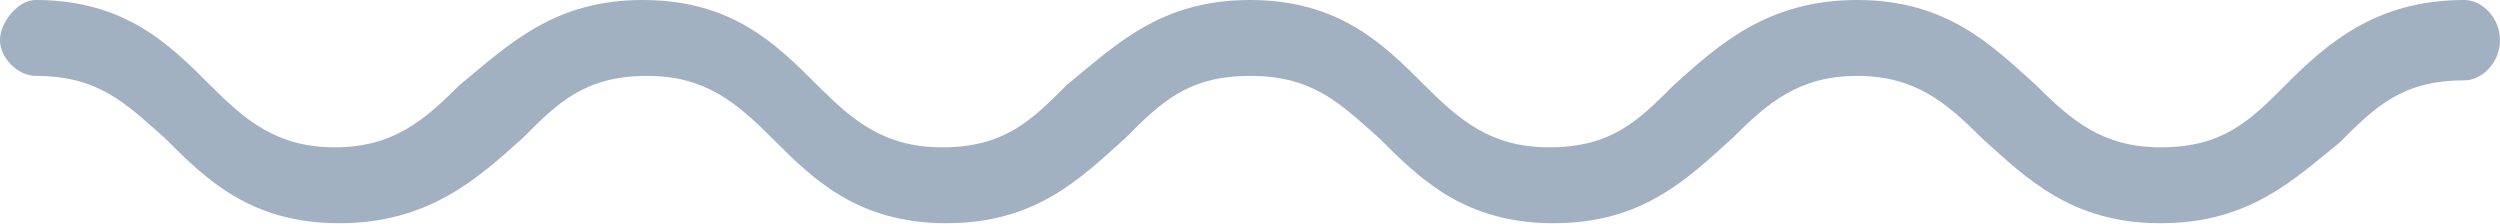
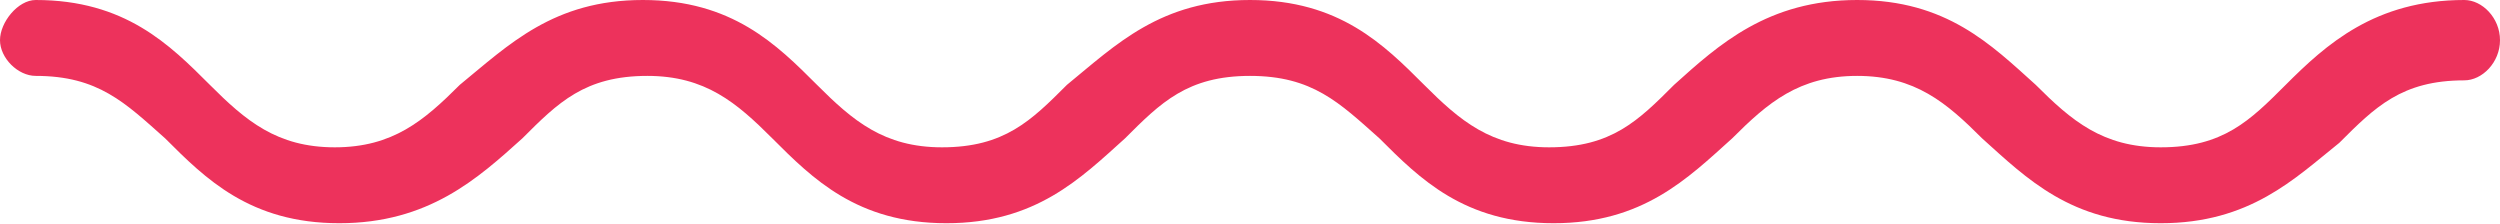
- <svg xmlns="http://www.w3.org/2000/svg" version="1.1" id="Layer_1" x="0px" y="0px" viewBox="0 0 56 5" enable-background="new 0 0 56 5" xml:space="preserve">
-   <path fill="#A1B1C1" d="M48.4,5c-2,0-3-1-4-1.9c-0.8-0.8-1.5-1.4-2.8-1.4s-2,0.6-2.8,1.4C37.8,4,36.8,5,34.8,5c-2,0-3-1-3.9-1.9  C30,2.3,29.4,1.7,28,1.7c-1.4,0-2,0.6-2.8,1.4C24.2,4,23.2,5,21.2,5c-2,0-3-1-3.9-1.9c-0.8-0.8-1.5-1.4-2.8-1.4  c-1.4,0-2,0.6-2.8,1.4C10.7,4,9.6,5,7.6,5c-2,0-3-1-3.9-1.9C2.8,2.3,2.2,1.7,0.8,1.7C0.4,1.7,0,1.3,0,0.9S0.4,0,0.8,0  c2,0,3,1,3.9,1.9c0.8,0.8,1.5,1.4,2.8,1.4s2-0.6,2.8-1.4C11.4,1,12.4,0,14.4,0c2,0,3,1,3.9,1.9c0.8,0.8,1.5,1.4,2.8,1.4  c1.4,0,2-0.6,2.8-1.4C25,1,26,0,28,0c2,0,3,1,3.9,1.9c0.8,0.8,1.5,1.4,2.8,1.4c1.4,0,2-0.6,2.8-1.4C38.5,1,39.6,0,41.6,0s3,1,4,1.9  c0.8,0.8,1.5,1.4,2.8,1.4c1.4,0,2-0.6,2.8-1.4C52.1,1,53.2,0,55.2,0C55.6,0,56,0.4,56,0.9s-0.4,0.9-0.8,0.9c-1.4,0-2,0.6-2.8,1.4  C51.4,4,50.4,5,48.4,5z" />
+ <svg xmlns="http://www.w3.org/2000/svg" style="color: #ED325C" version="1.1" id="Layer_1" x="0px" y="0px" viewBox="0 0 56 5" enable-background="new 0 0 56 5" xml:space="preserve">
+   <path fill="#ED325C" d="M48.4,5c-2,0-3-1-4-1.9c-0.8-0.8-1.5-1.4-2.8-1.4s-2,0.6-2.8,1.4C37.8,4,36.8,5,34.8,5c-2,0-3-1-3.9-1.9  C30,2.3,29.4,1.7,28,1.7c-1.4,0-2,0.6-2.8,1.4C24.2,4,23.2,5,21.2,5c-2,0-3-1-3.9-1.9c-0.8-0.8-1.5-1.4-2.8-1.4  c-1.4,0-2,0.6-2.8,1.4C10.7,4,9.6,5,7.6,5c-2,0-3-1-3.9-1.9C2.8,2.3,2.2,1.7,0.8,1.7C0.4,1.7,0,1.3,0,0.9S0.4,0,0.8,0  c2,0,3,1,3.9,1.9c0.8,0.8,1.5,1.4,2.8,1.4s2-0.6,2.8-1.4C11.4,1,12.4,0,14.4,0c2,0,3,1,3.9,1.9c0.8,0.8,1.5,1.4,2.8,1.4  c1.4,0,2-0.6,2.8-1.4C25,1,26,0,28,0c2,0,3,1,3.9,1.9c0.8,0.8,1.5,1.4,2.8,1.4c1.4,0,2-0.6,2.8-1.4C38.5,1,39.6,0,41.6,0s3,1,4,1.9  c0.8,0.8,1.5,1.4,2.8,1.4c1.4,0,2-0.6,2.8-1.4C52.1,1,53.2,0,55.2,0C55.6,0,56,0.4,56,0.9s-0.4,0.9-0.8,0.9c-1.4,0-2,0.6-2.8,1.4  C51.4,4,50.4,5,48.4,5z" />
</svg>
